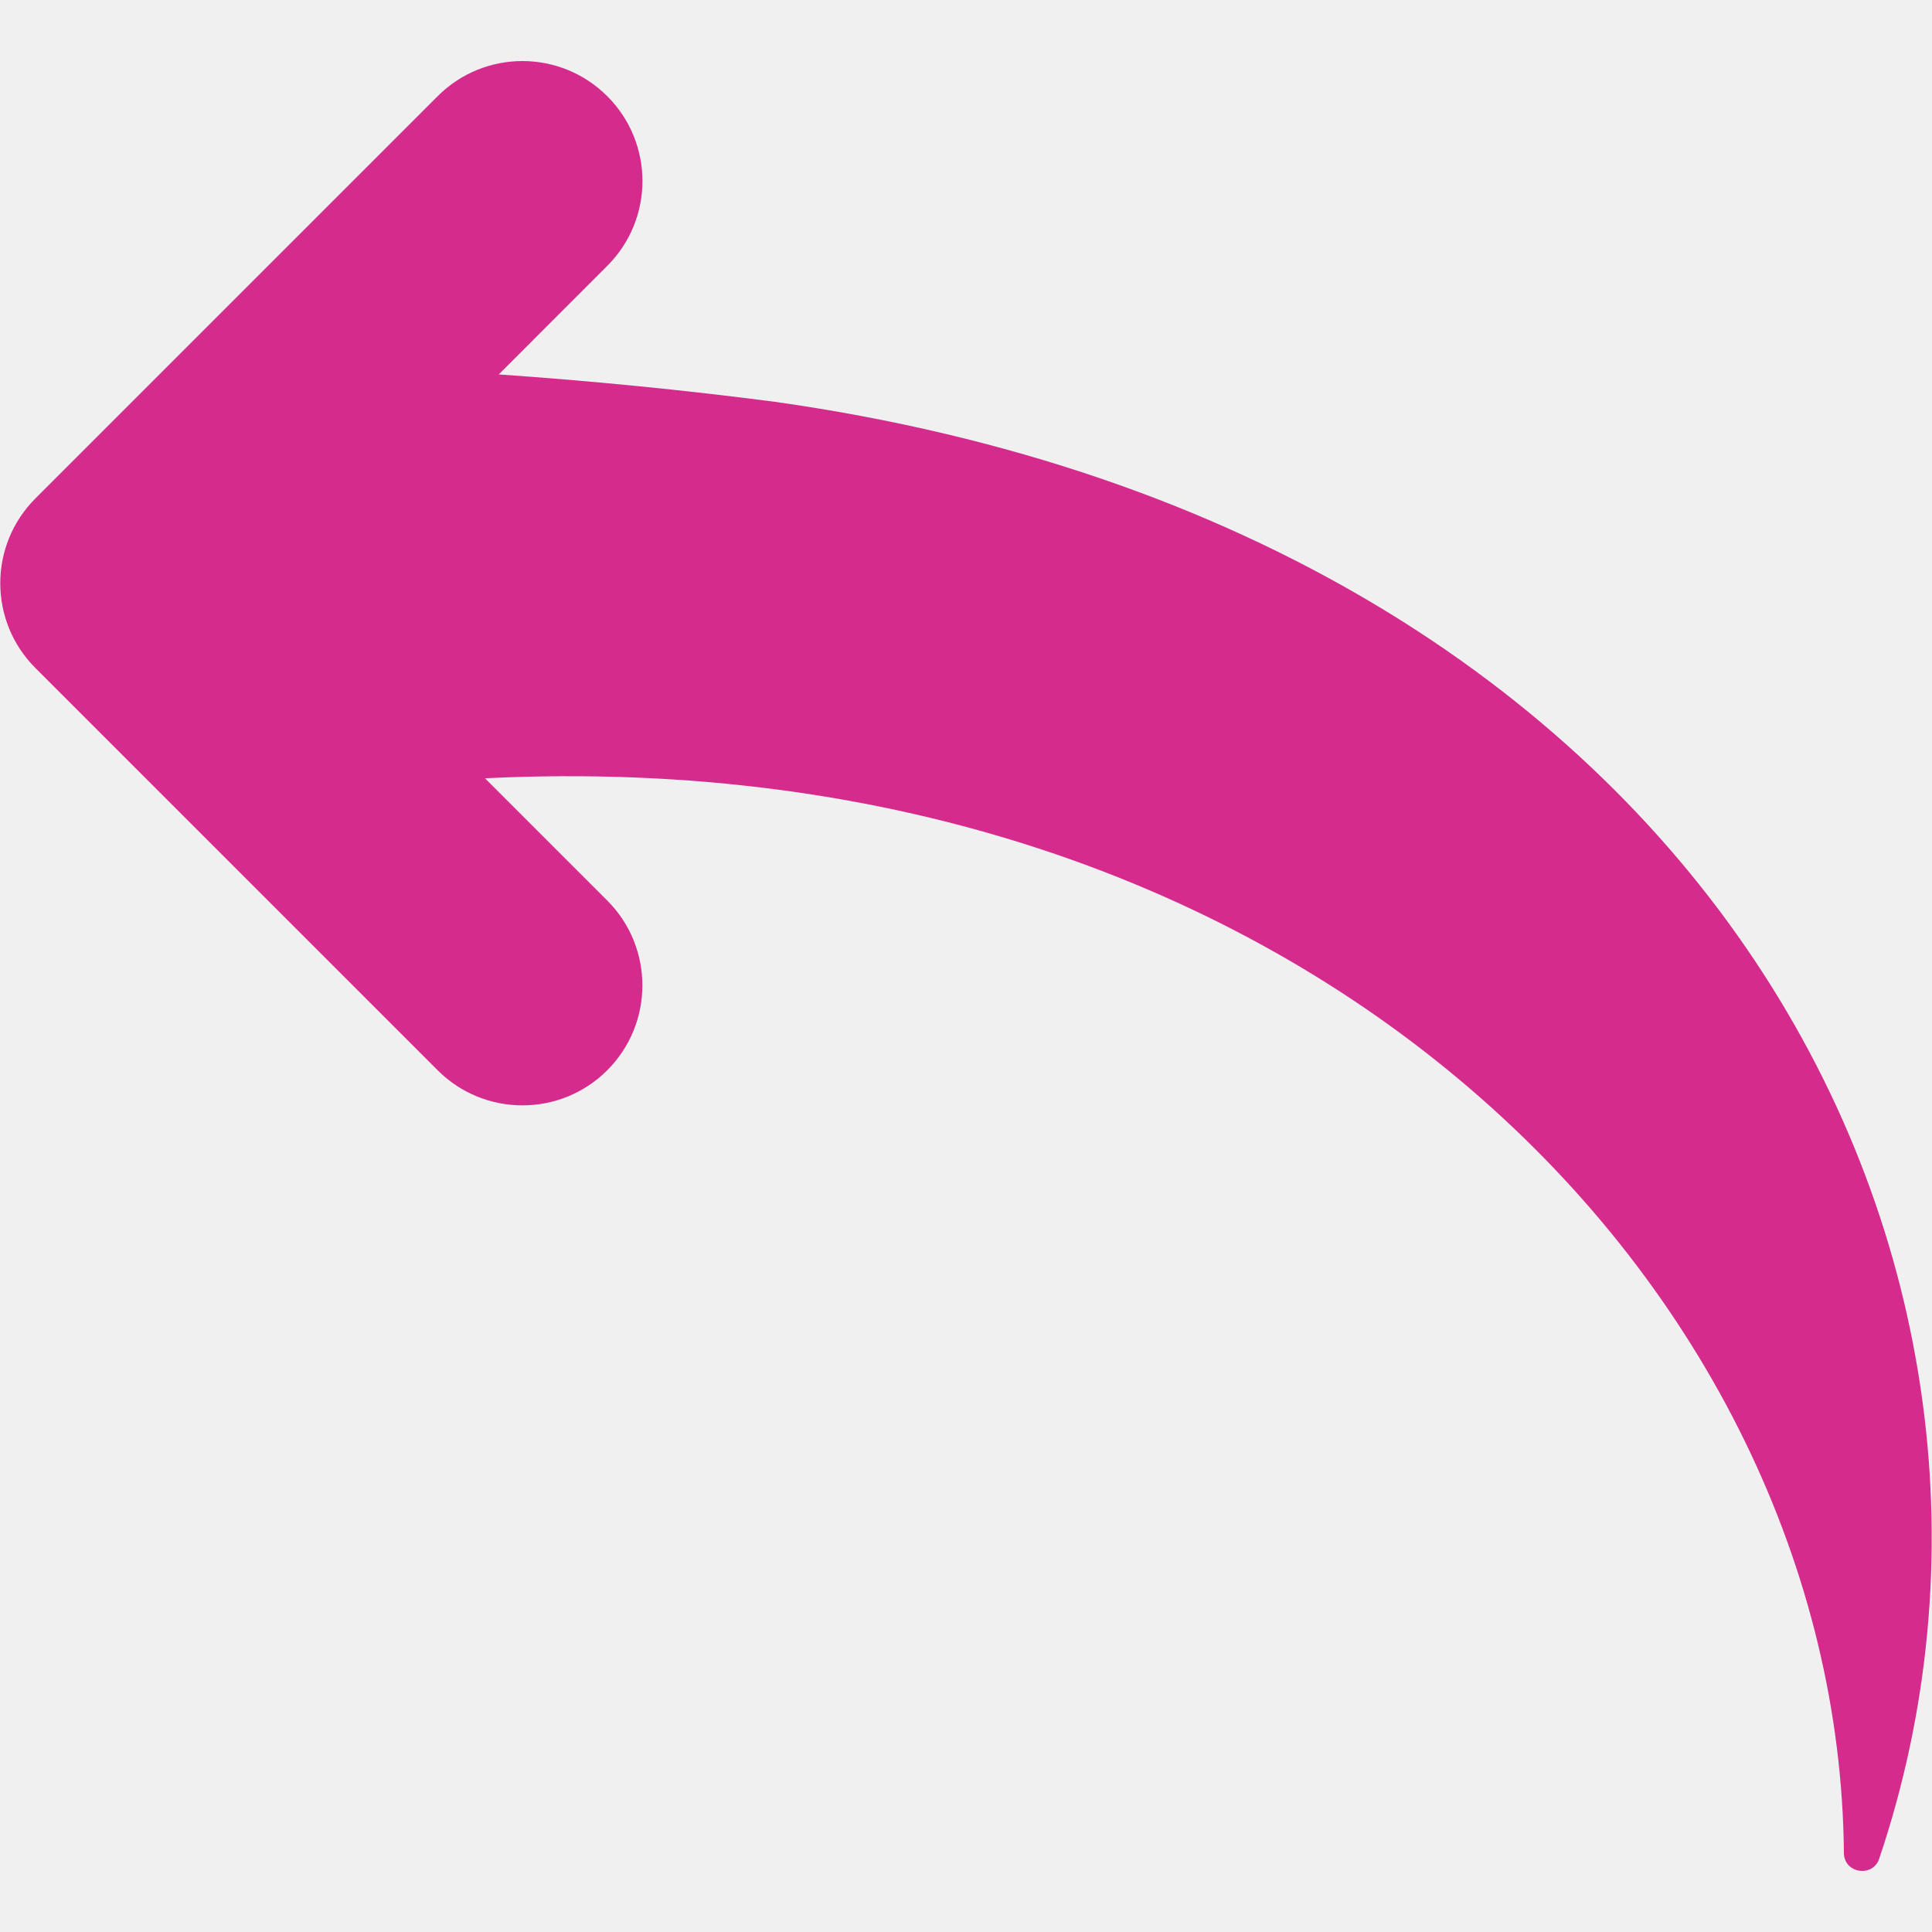
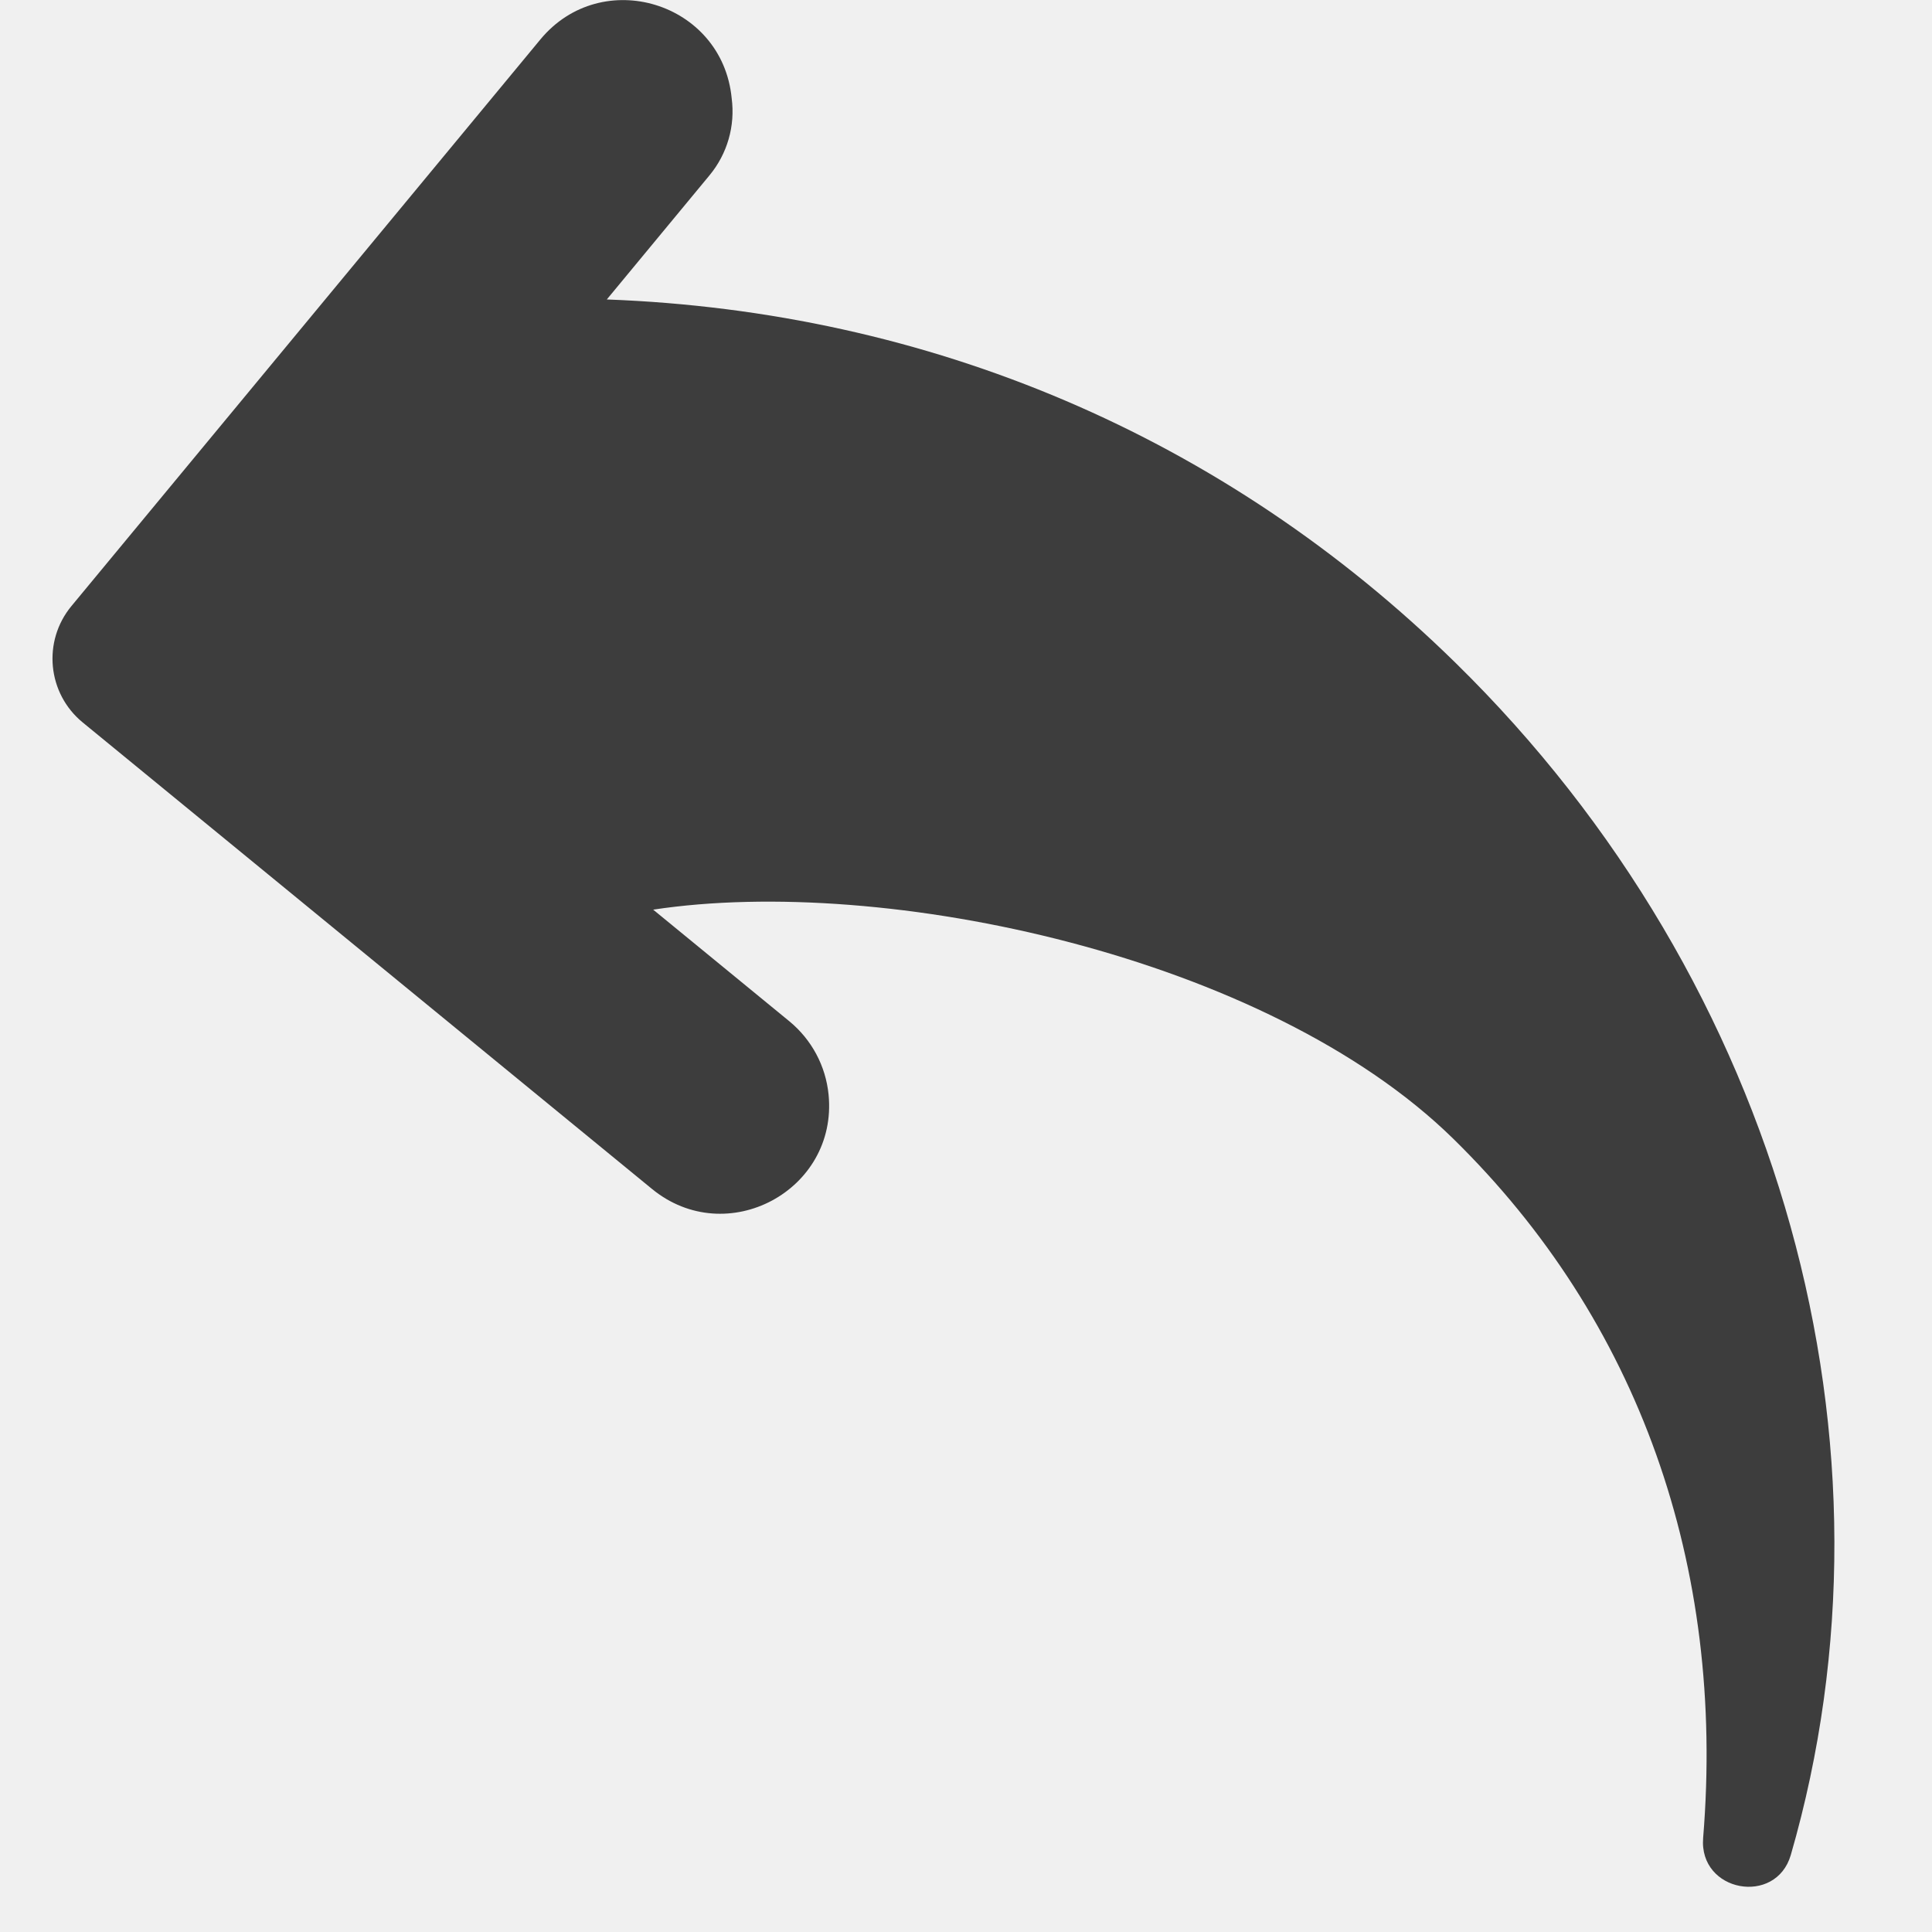
- <svg xmlns="http://www.w3.org/2000/svg" width="25" height="25" viewBox="0 0 25 25" fill="none">
-   <g clip-path="url(#clip0_324_1446)">
-     <path d="M0.458 8.644L5.663 13.849C6.269 14.455 7.252 14.455 7.858 13.849C8.464 13.242 8.464 12.259 7.858 11.653L6.276 10.071C16.893 9.55 23.797 16.675 23.86 23.979C23.863 24.243 24.233 24.297 24.316 24.054C26.879 16.461 22.217 6.924 10.031 5.2C8.851 5.046 7.657 4.929 6.454 4.845L7.858 3.44C8.465 2.834 8.465 1.851 7.858 1.245C7.252 0.639 6.269 0.638 5.663 1.245L0.459 6.449C-0.148 7.055 -0.148 8.038 0.458 8.644V8.644Z" fill="#D52B8C" />
+ <svg xmlns="http://www.w3.org/2000/svg" width="24" height="24" viewBox="0 0 24 24" fill="none">
+   <g clip-path="url(#clip0_1326_6786)">
+     <path d="M22.246 23.043C22.062 23.678 21.102 23.505 21.157 22.831C21.435 19.448 20.357 16.403 18.052 14.145C15.736 11.876 10.996 10.863 8.114 11.3L9.806 12.687C10.083 12.915 10.258 13.242 10.293 13.599C10.409 14.79 9.026 15.528 8.1 14.77L1.028 8.975C0.588 8.615 0.525 7.966 0.888 7.528L6.712 0.491C7.475 -0.432 8.973 0.027 9.089 1.219C9.135 1.564 9.035 1.912 8.812 2.18L7.538 3.72C11.541 3.869 15.206 5.417 18.077 8.23C22.156 12.225 23.714 17.969 22.246 23.043Z" fill="#3D3D3D" />
  </g>
  <defs>
-     <clipPath id="clip0_324_1446">
-       <rect width="25" height="25" fill="white" transform="translate(25 25) rotate(-180)" />
+     <clipPath id="clip0_1326_6786">
+       <rect width="23.44" height="23.44" fill="white" />
    </clipPath>
  </defs>
</svg>
